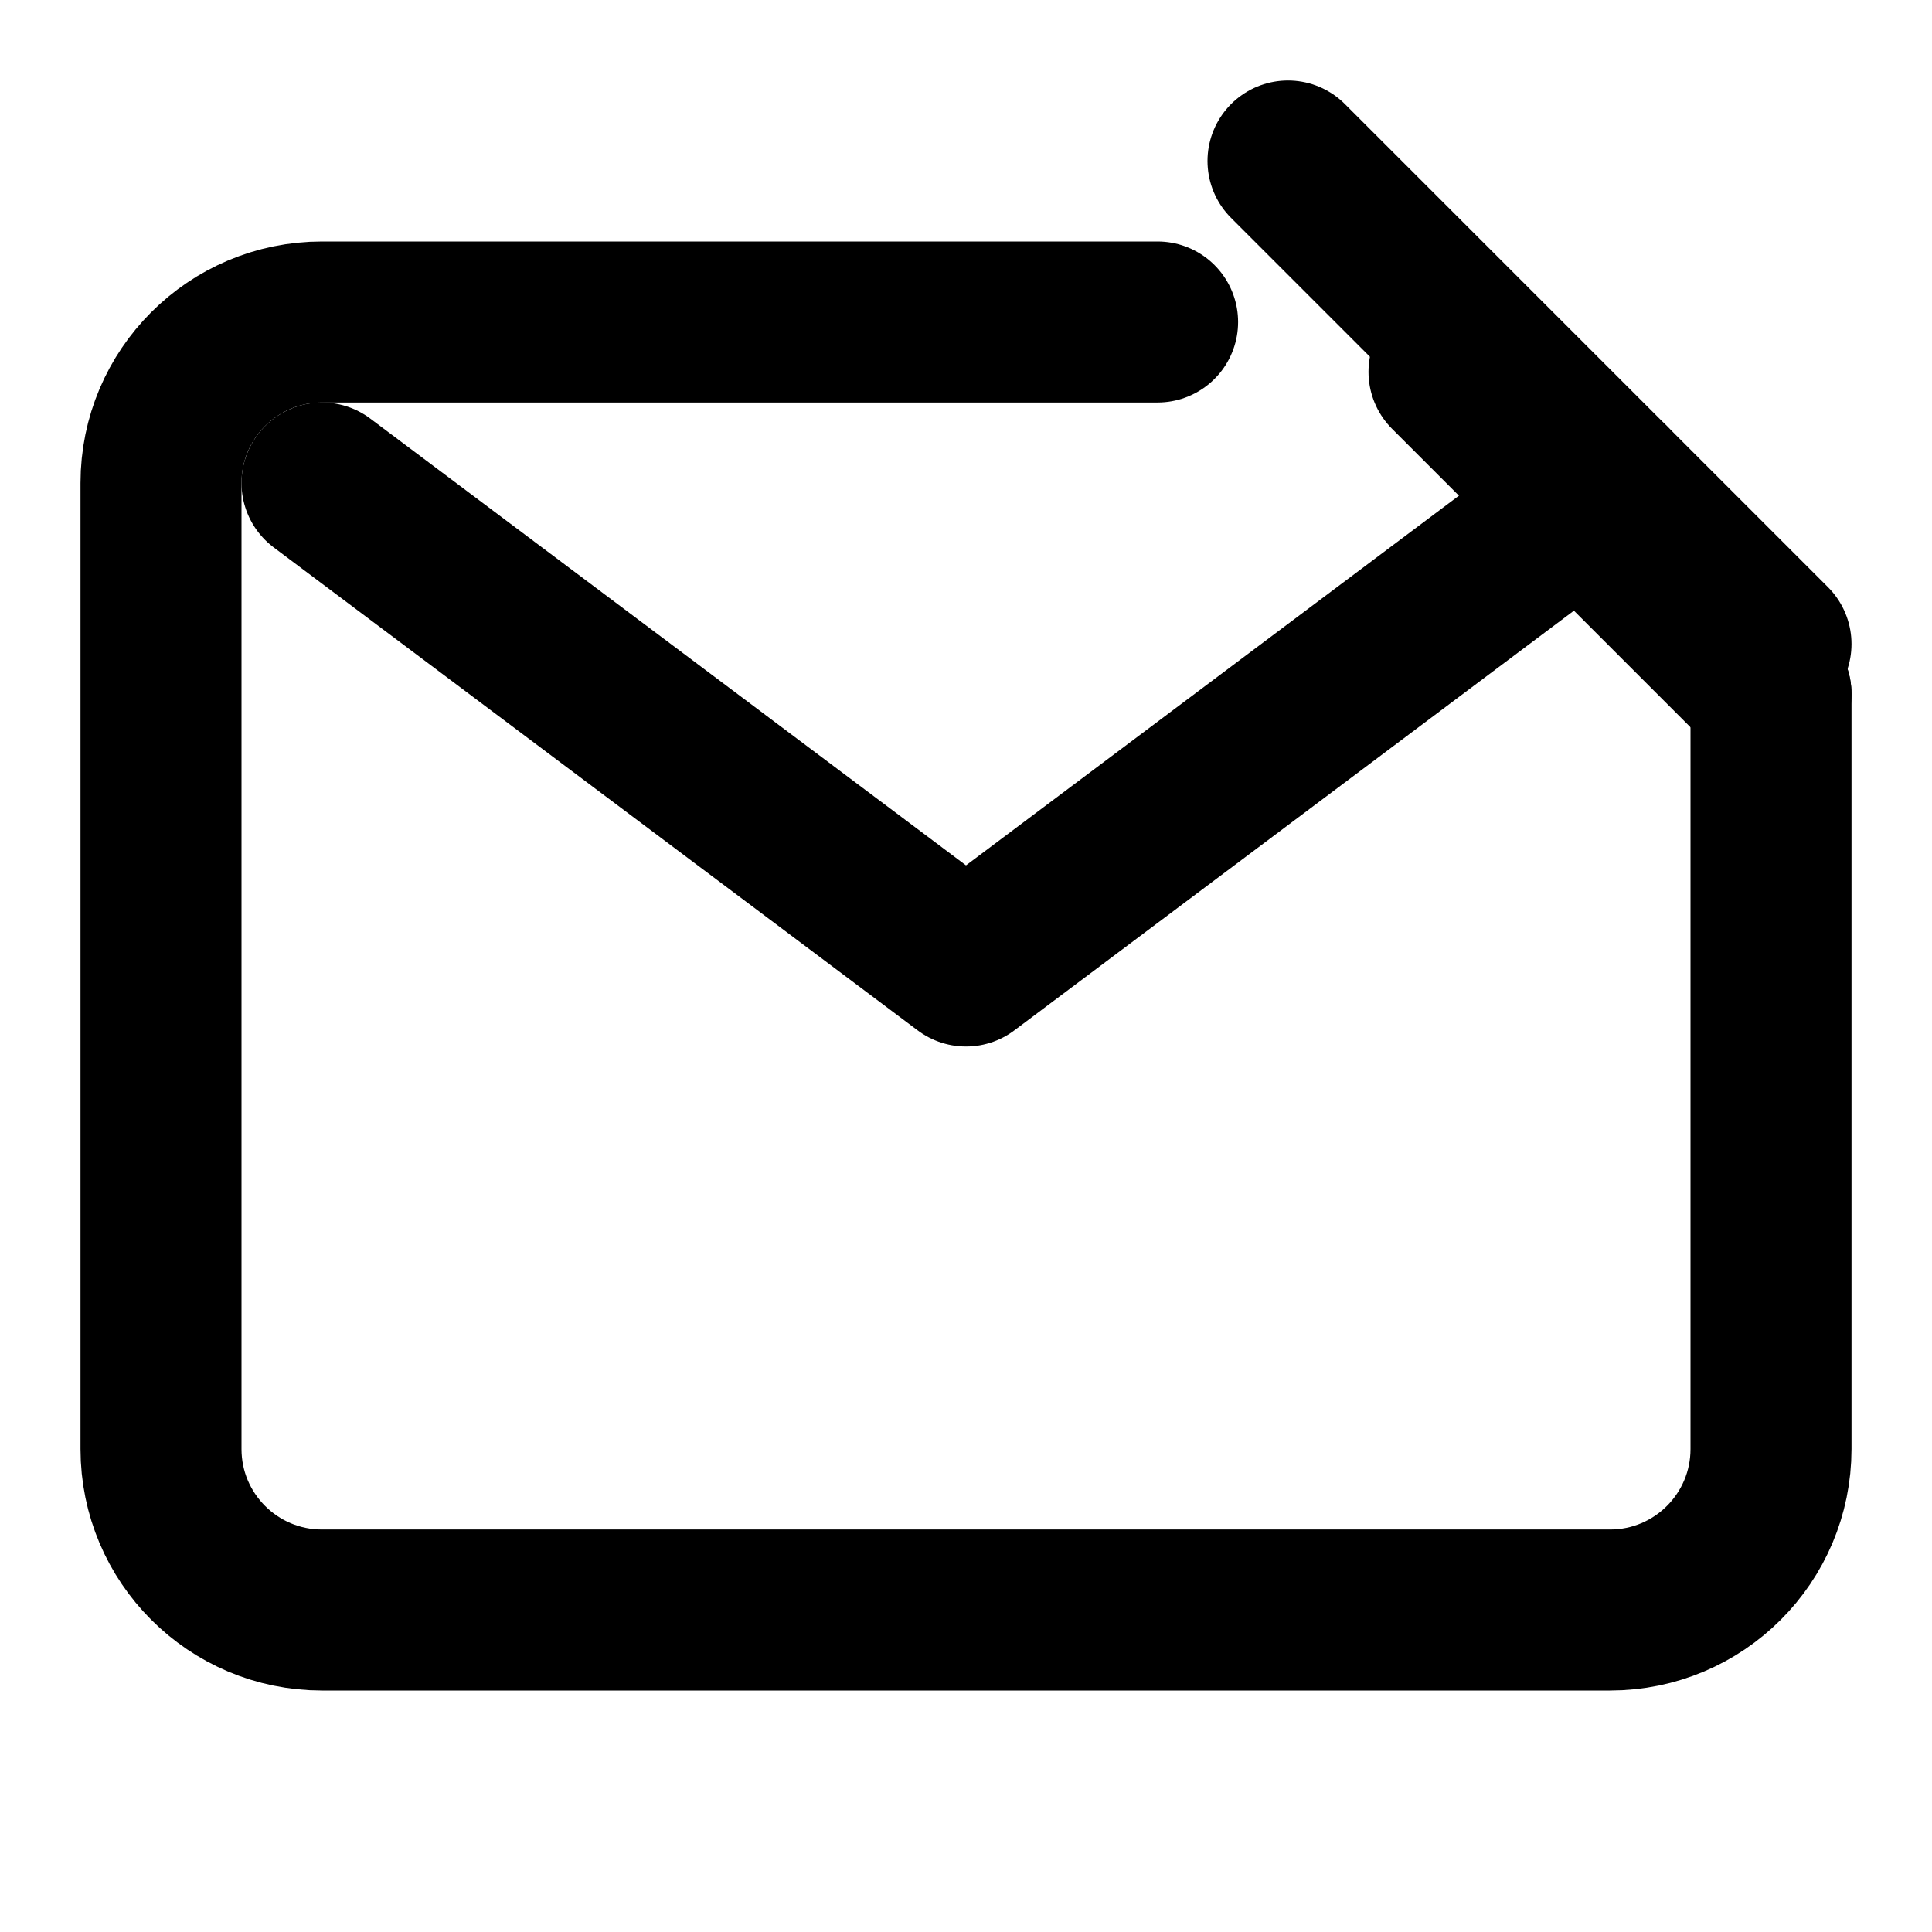
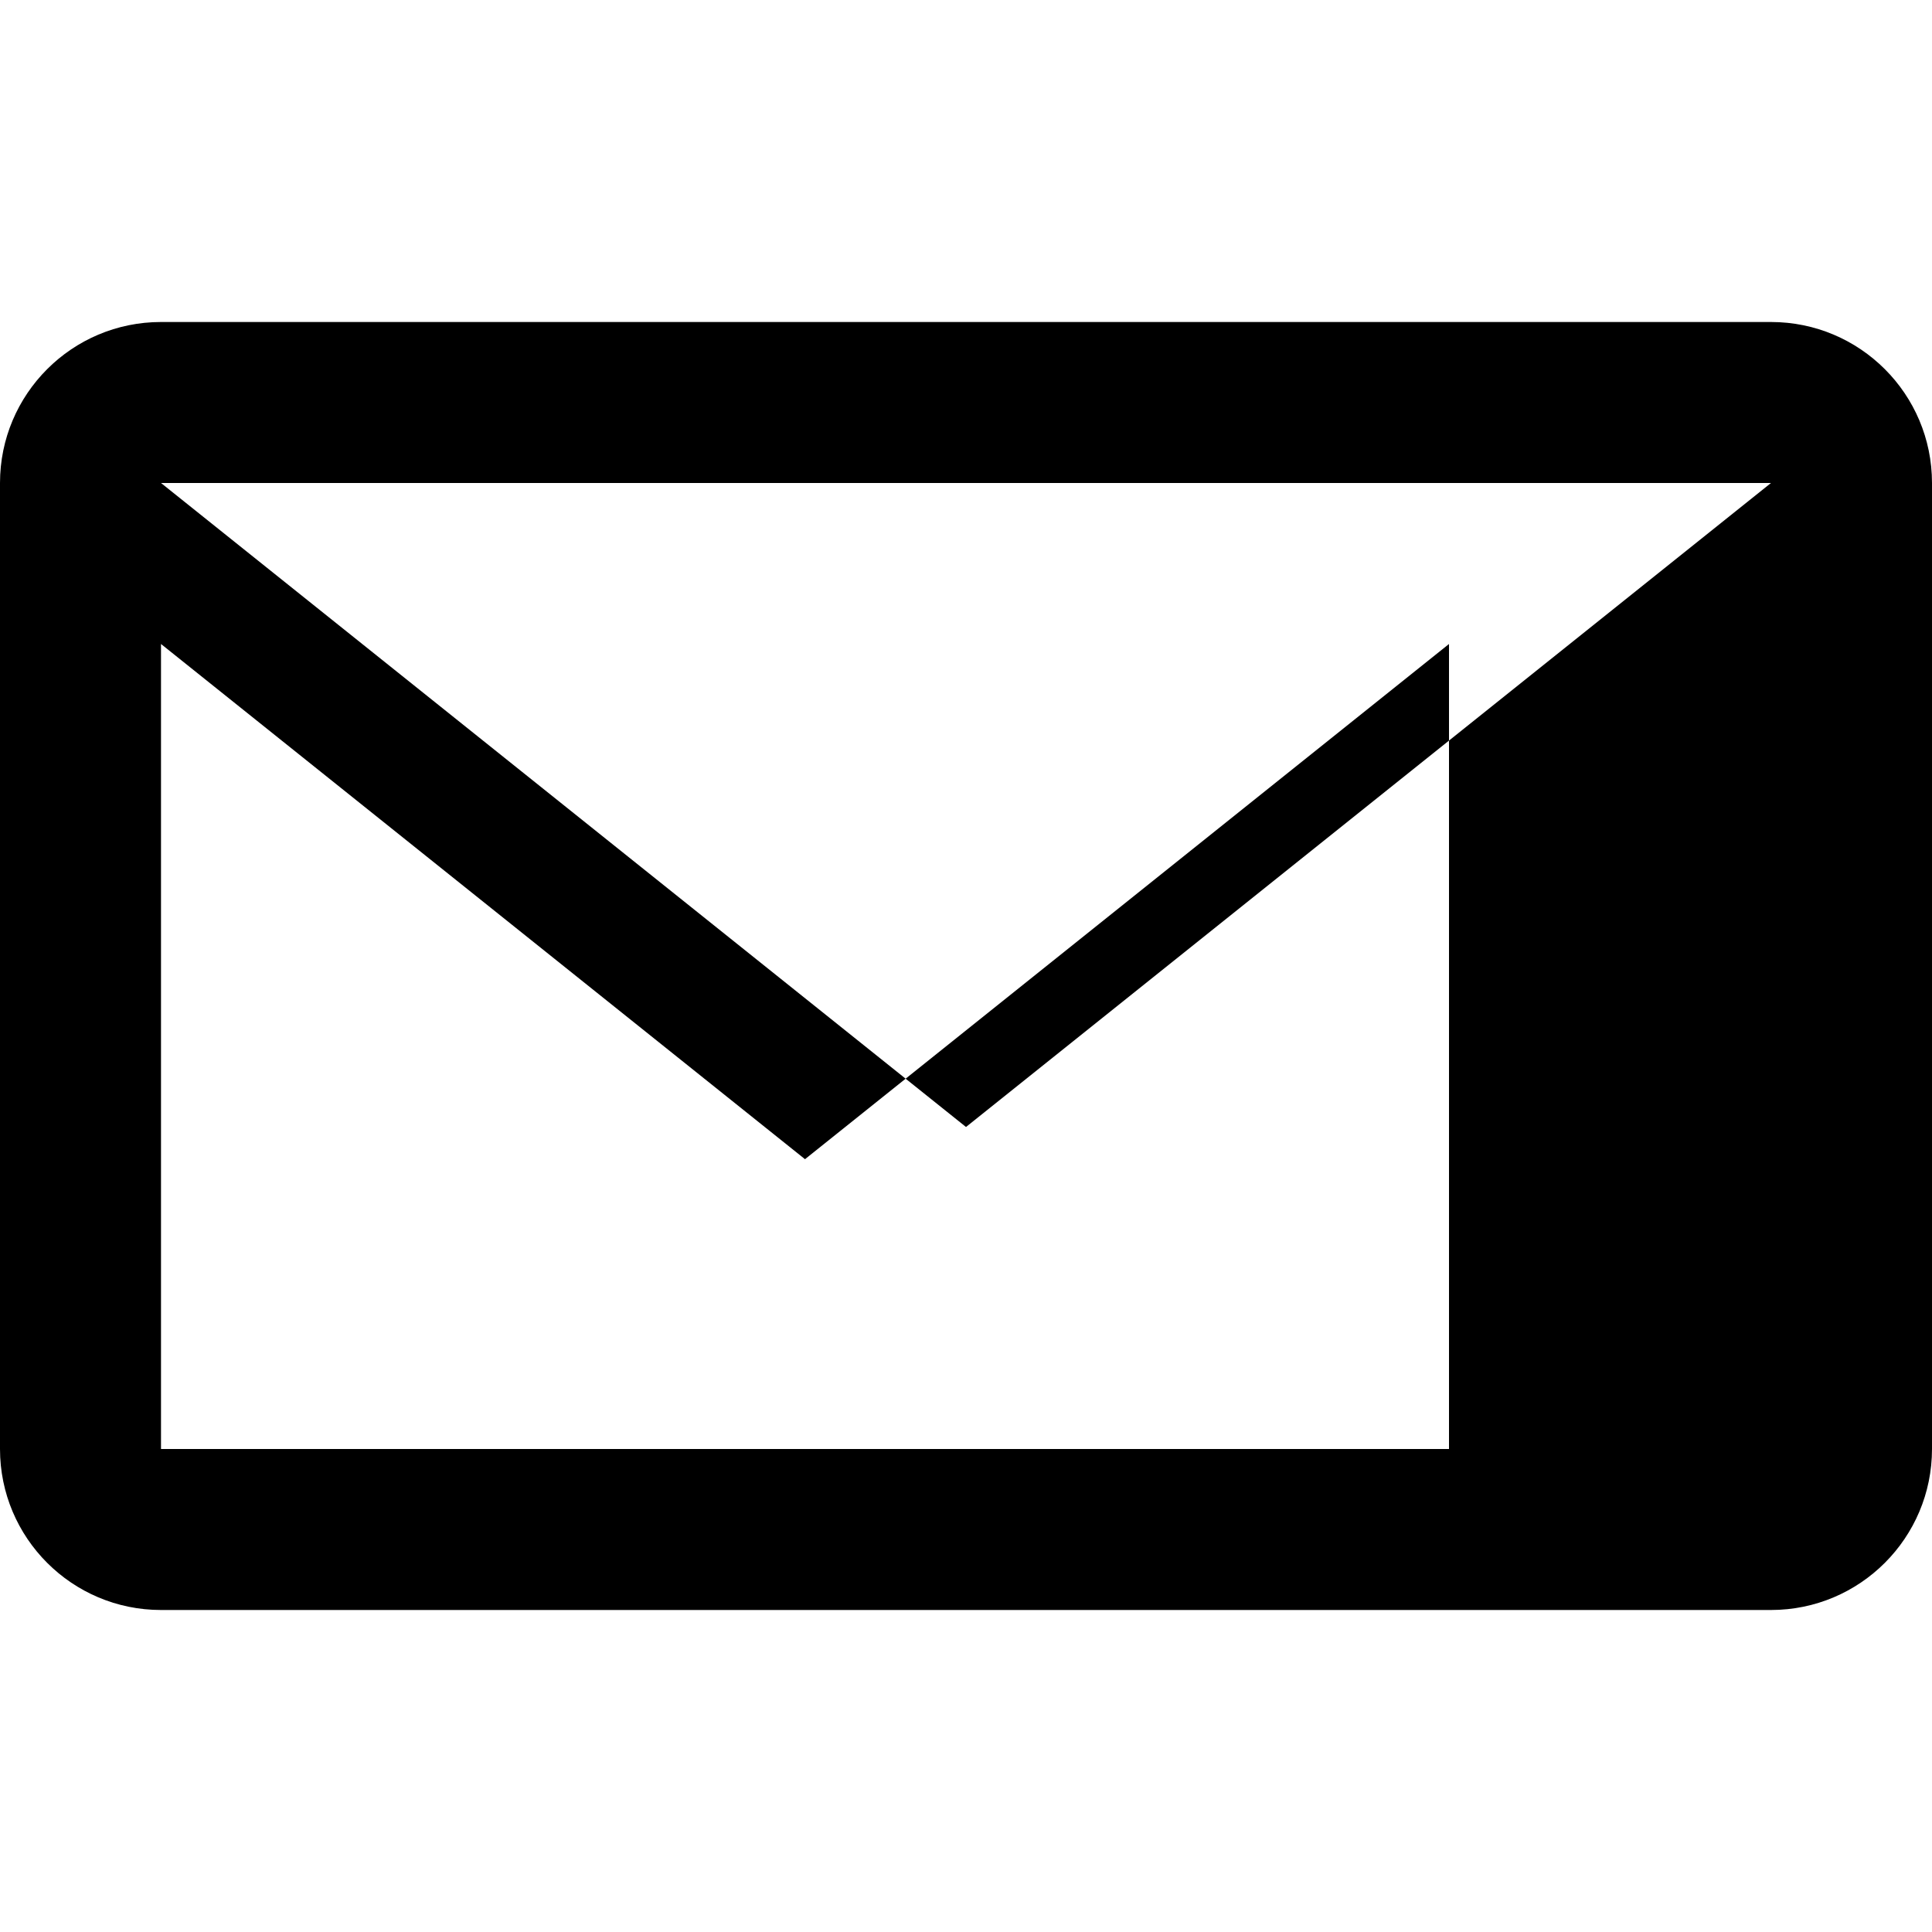
- <svg xmlns="http://www.w3.org/2000/svg" width="24" height="24" viewBox="0 0 24 24" fill="none" stroke="currentColor" stroke-width="2" stroke-linecap="round" stroke-linejoin="round">
-   <path d="M22 8.62V18a2 2 0 0 1-2 2H4a2 2 0 0 1-2-2V6a2 2 0 0 1 2-2h10.38" />
-   <path d="m22 8.62-4-4" />
-   <path d="m16 2 6 6" />
-   <path d="m4 6 8 6 8-6" />
+ <svg xmlns="http://www.w3.org/2000/svg" width="24" height="24" viewBox="0 0 24 24" fill="currentColor">
+   <path d="M22 4H2a2 2 0 0 0-2 2v12a2 2 0 0 0 2 2h20a2 2 0 0 0 2-2V6a2 2 0 0 0-2-2zM2 6h20l-10 8L2 6zm0 12V8l8 6.4 8-6.4V18H2z" />
</svg>
